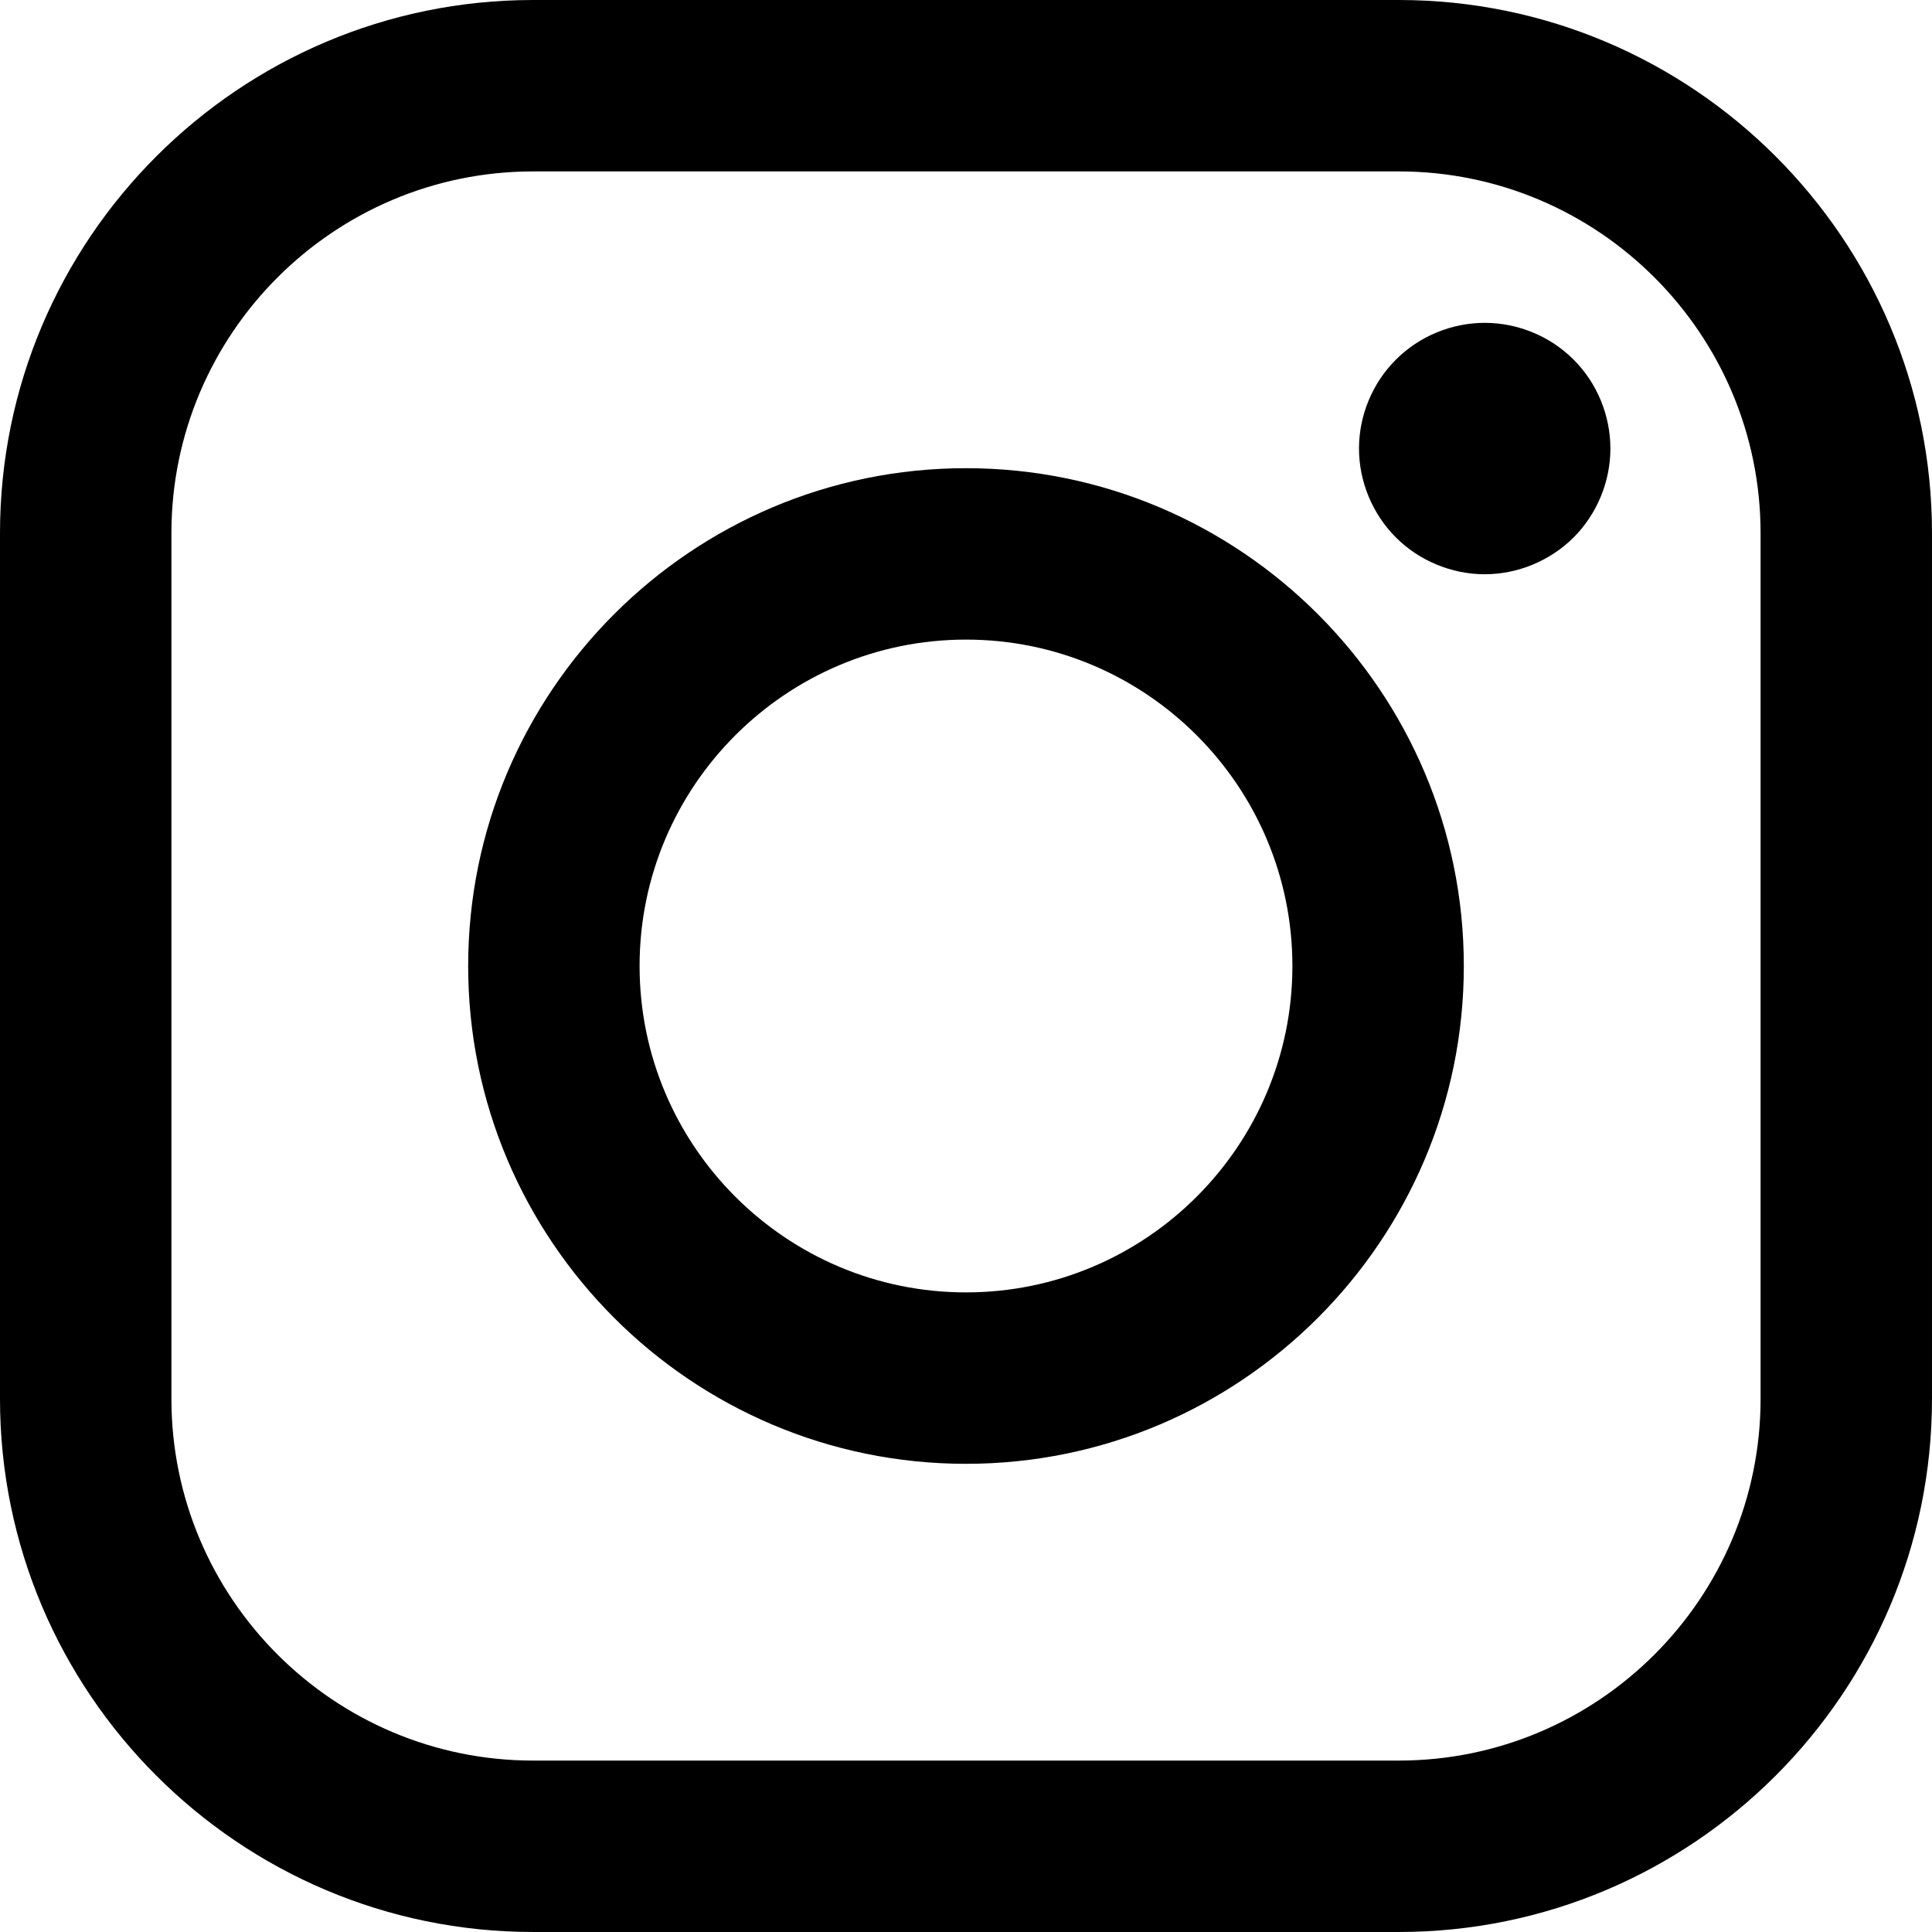
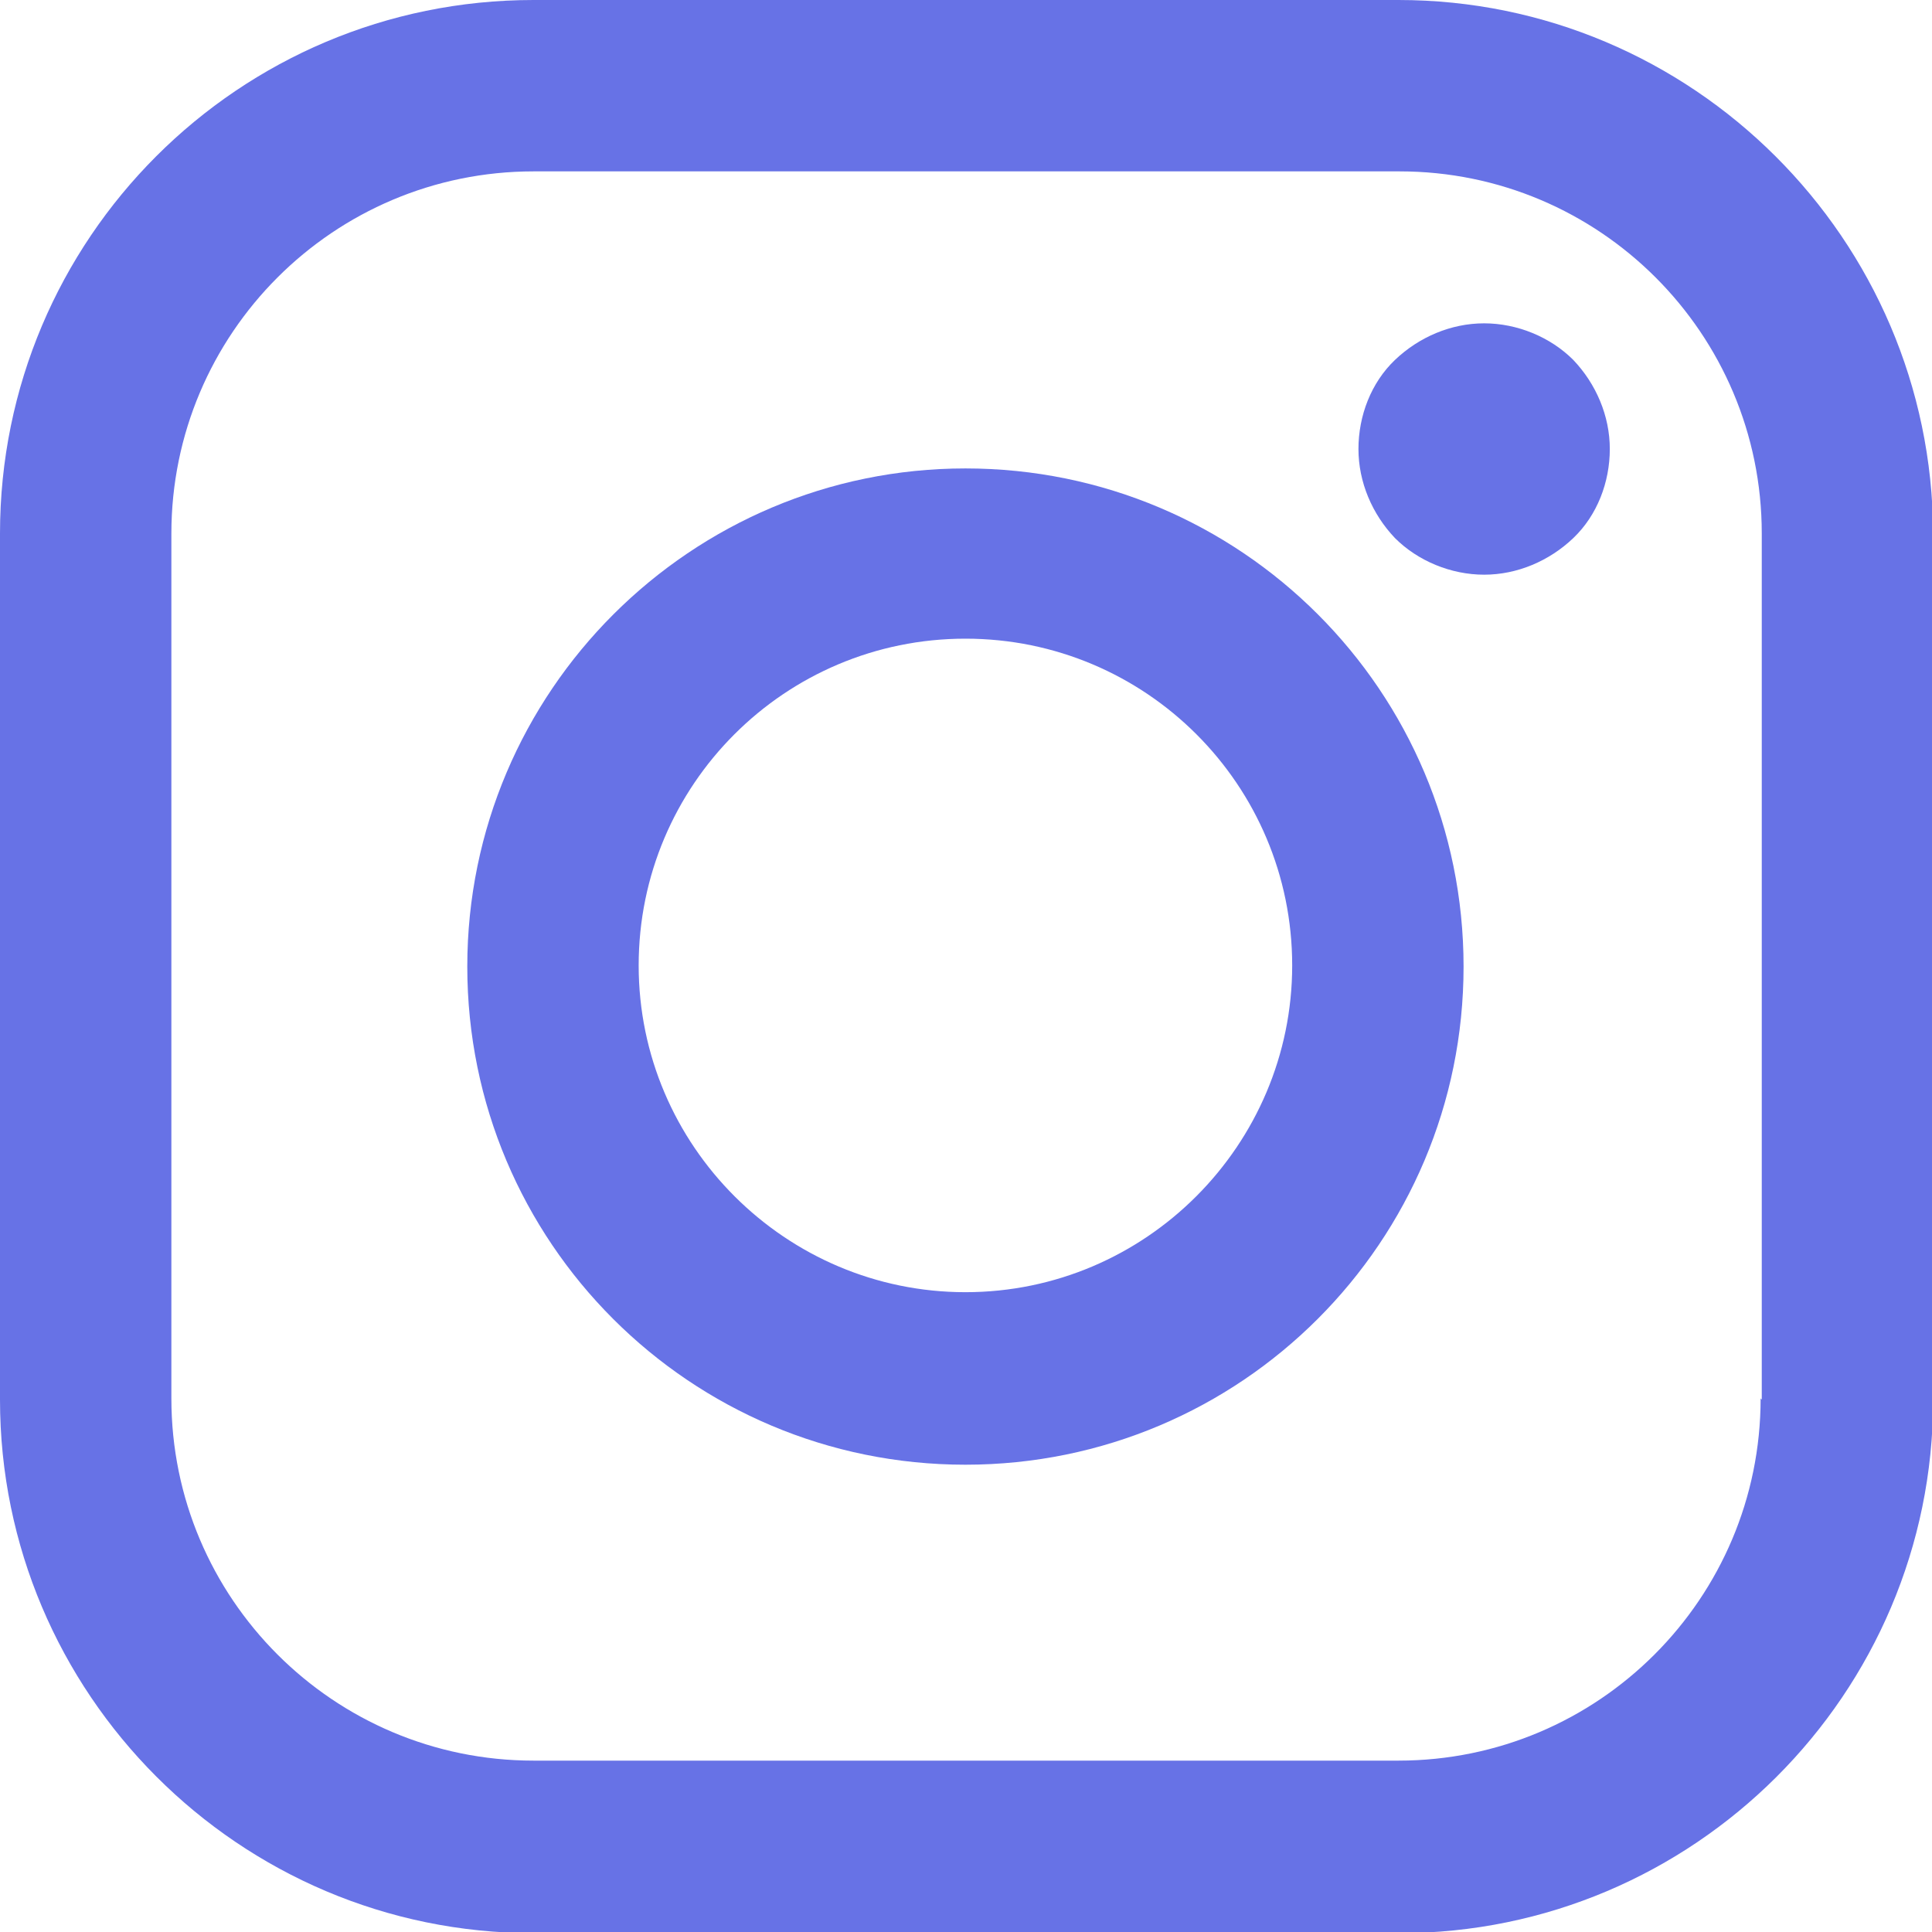
- <svg xmlns="http://www.w3.org/2000/svg" version="1.1" id="Layer_1" x="0px" y="0px" width="169.063px" height="169.063px" viewBox="0 0 169.063 169.063" style="enable-background:new 0 0 169.063 169.063;" xml:space="preserve">
-   <g>
-     <path d="M122.406,0H46.654C20.929,0,0,20.93,0,46.655v75.752c0,25.726,20.929,46.655,46.654,46.655h75.752   c25.727,0,46.656-20.93,46.656-46.655V46.655C169.063,20.93,148.133,0,122.406,0z M154.063,122.407   c0,17.455-14.201,31.655-31.656,31.655H46.654C29.2,154.063,15,139.862,15,122.407V46.655C15,29.201,29.2,15,46.654,15h75.752   c17.455,0,31.656,14.201,31.656,31.655V122.407z" />
-     <path d="M84.531,40.97c-24.021,0-43.563,19.542-43.563,43.563c0,24.02,19.542,43.561,43.563,43.561s43.563-19.541,43.563-43.561   C128.094,60.512,108.552,40.97,84.531,40.97z M84.531,113.093c-15.749,0-28.563-12.812-28.563-28.561   c0-15.75,12.813-28.563,28.563-28.563s28.563,12.813,28.563,28.563C113.094,100.281,100.28,113.093,84.531,113.093z" />
-     <path d="M129.921,28.251c-2.89,0-5.729,1.17-7.77,3.22c-2.051,2.04-3.23,4.88-3.23,7.78c0,2.891,1.18,5.73,3.23,7.78   c2.04,2.04,4.88,3.22,7.77,3.22c2.9,0,5.73-1.18,7.78-3.22c2.05-2.05,3.22-4.89,3.22-7.78c0-2.9-1.17-5.74-3.22-7.78   C135.661,29.421,132.821,28.251,129.921,28.251z" />
-   </g>
-   <g>
- </g>
-   <g>
- </g>
-   <g>
- </g>
-   <g>
- </g>
-   <g>
- </g>
-   <g>
- </g>
-   <g>
- </g>
-   <g>
- </g>
-   <g>
- </g>
-   <g>
- </g>
-   <g>
- </g>
-   <g>
- </g>
-   <g>
- </g>
-   <g>
- </g>
-   <g>
- </g>
+ <svg xmlns="http://www.w3.org/2000/svg" id="Layer_1" data-name="Layer 1" version="1.1" viewBox="0 0 169.1 169.1">
+   <defs>
+     <style>
+       .cls-1 {
+         fill: #6772e6;
+         stroke-width: 0px;
+       }
+     </style>
+   </defs>
+   <path class="cls-1" d="M122.4,0H46.7C20.9,0,0,20.9,0,46.7v75.8c0,25.7,20.9,46.7,46.7,46.7h75.8c25.7,0,46.7-20.9,46.7-46.7V46.7C169.1,20.9,148.1,0,122.4,0ZM154.1,122.4c0,17.5-14.2,31.7-31.7,31.7H46.7c-17.5,0-31.7-14.2-31.7-31.7V46.7c0-17.5,14.2-31.7,31.7-31.7h75.8c17.5,0,31.7,14.2,31.7,31.7v75.8h0Z" />
+   <path class="cls-1" d="M84.5,41c-24,0-43.6,19.5-43.6,43.6s19.5,43.6,43.6,43.6,43.6-19.5,43.6-43.6-19.5-43.6-43.6-43.6ZM84.5,113.1c-15.7,0-28.6-12.8-28.6-28.6s12.8-28.6,28.6-28.6,28.6,12.8,28.6,28.6c0,15.7-12.8,28.6-28.6,28.6Z" />
+   <path class="cls-1" d="M129.9,28.3c-2.9,0-5.7,1.2-7.8,3.2-2.1,2-3.2,4.9-3.2,7.8s1.2,5.7,3.2,7.8c2,2,4.9,3.2,7.8,3.2s5.7-1.2,7.8-3.2c2.1-2,3.2-4.9,3.2-7.8s-1.2-5.7-3.2-7.8c-2-2-4.9-3.2-7.8-3.2Z" />
</svg>
